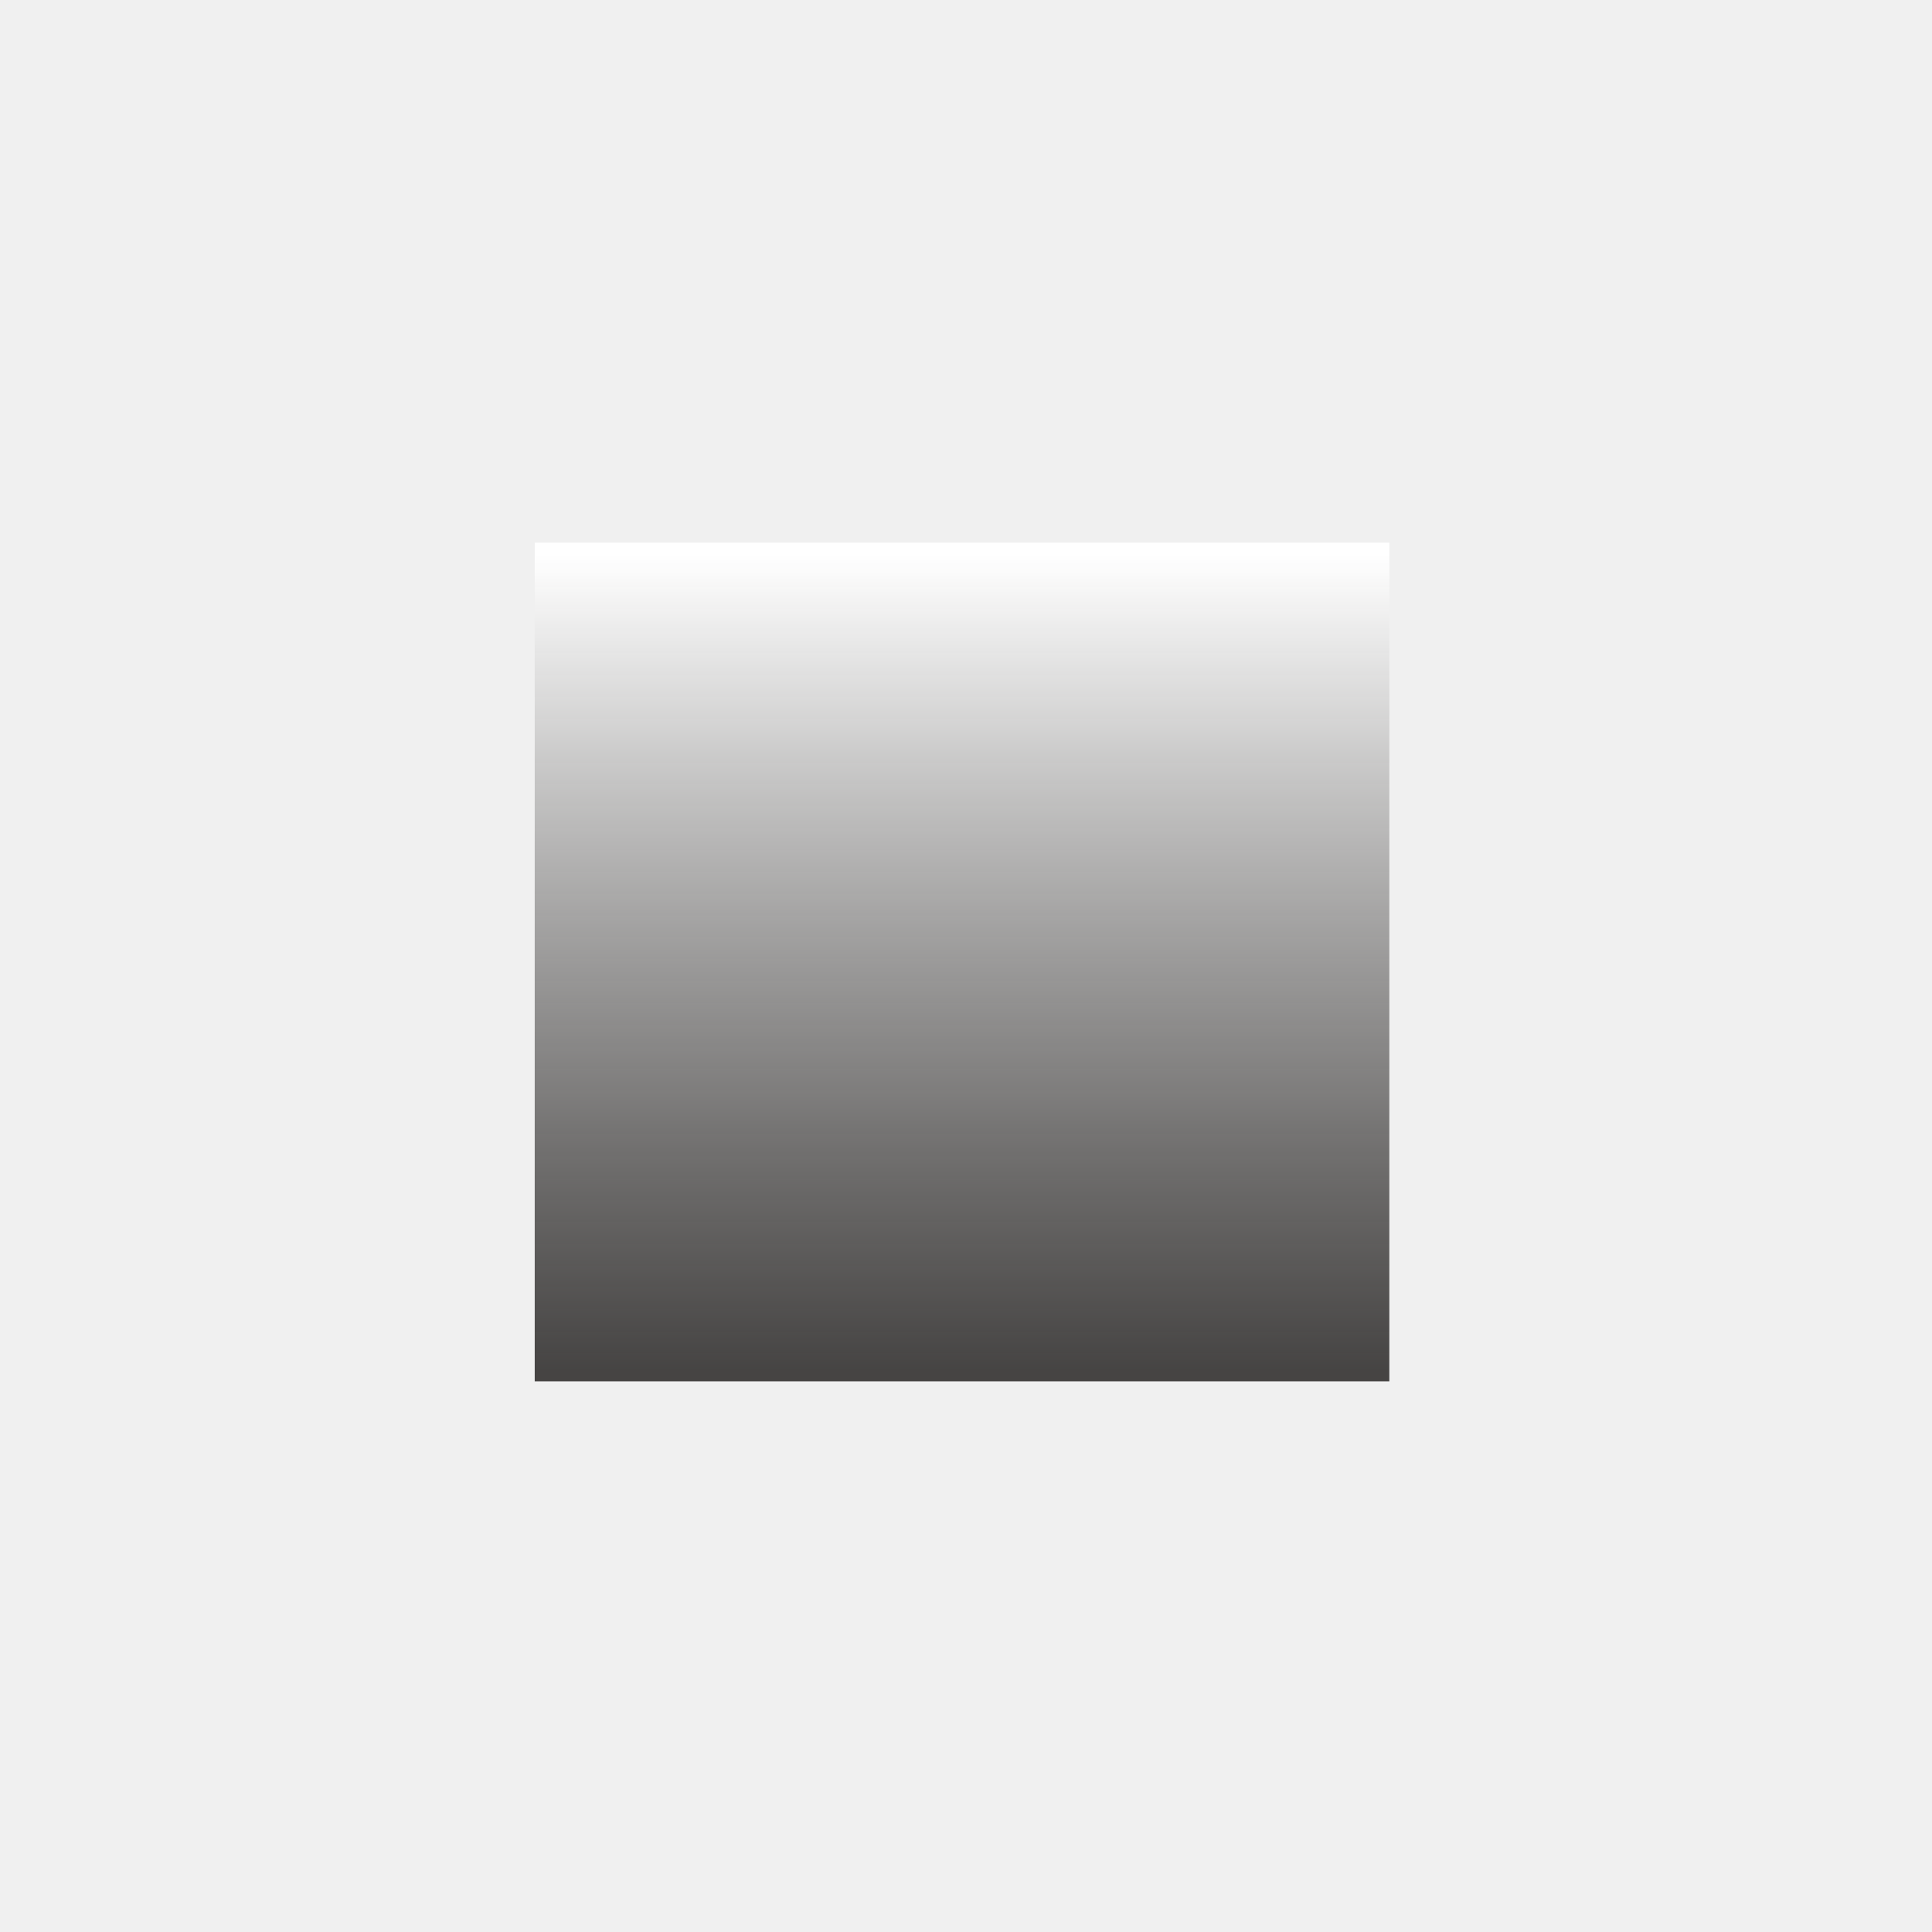
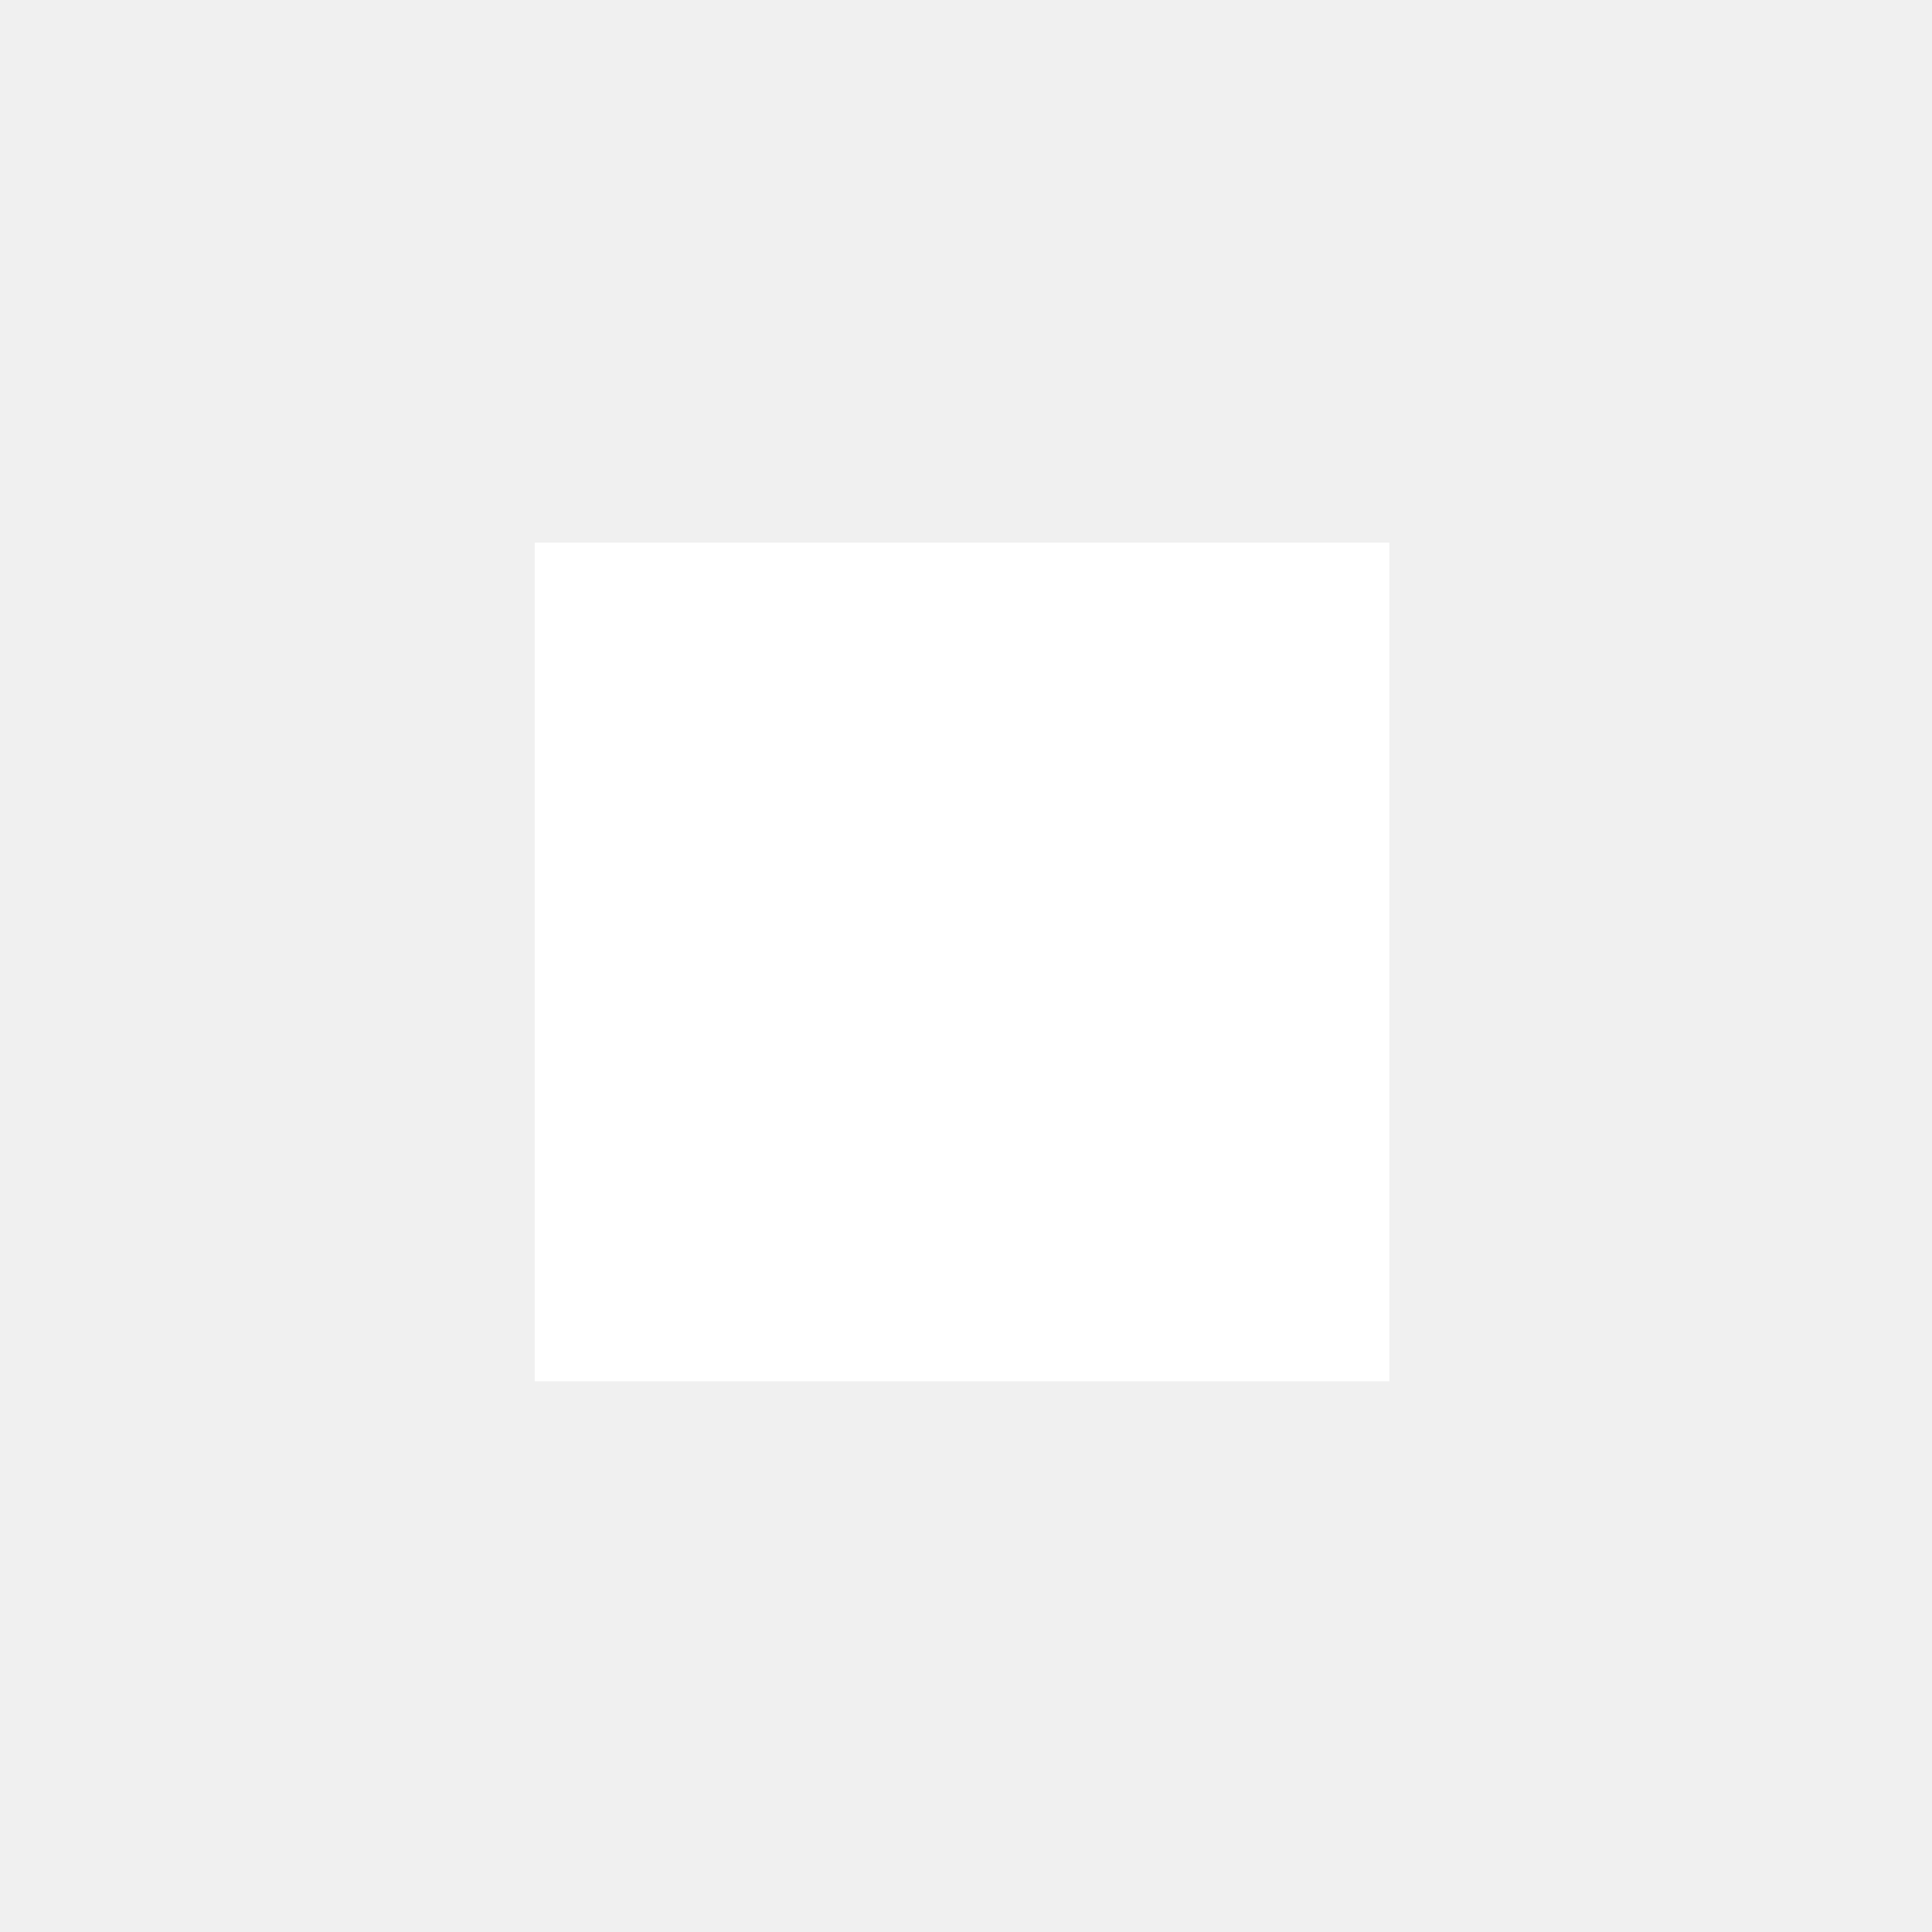
- <svg xmlns="http://www.w3.org/2000/svg" xmlns:xlink="http://www.w3.org/1999/xlink" width="32mm" height="32mm" viewBox="0 0 32 32" version="1.1" id="svg677">
-   <defs id="defs671">
-     <linearGradient gradientTransform="translate(-18.87262,-165.4329)" gradientUnits="userSpaceOnUse" y2="308.173" x2="44.45" y1="321.667" x1="44.45" id="linearGradient1020" xlink:href="#linearGradient1197" />
-     <linearGradient id="linearGradient1197">
-       <stop style="stop-color:#292726;stop-opacity:0.854" offset="0" id="stop1193" />
-       <stop style="stop-color:#ffffff;stop-opacity:1" offset="1" id="stop1195" />
-     </linearGradient>
-   </defs>
-   <g id="layer1" transform="translate(-9.577377,-133.5536)">
-     <rect y="142.542" x="18.434" height="13.891" width="14.155" id="rect189" style="fill:url(#linearGradient1020);fill-opacity:1;fill-rule:evenodd;stroke-width:0.265" />
-   </g>
+ <svg xmlns="http://www.w3.org/2000/svg" width="120.945" height="120.945" viewBox="0 0 32 32">
+   <path style="fill:#fff;fill-opacity:1;fill-rule:evenodd;stroke-width:.265" d="M18.434 142.542h14.155v13.891H18.434z" transform="translate(-9.577 -133.554)" />
</svg>
